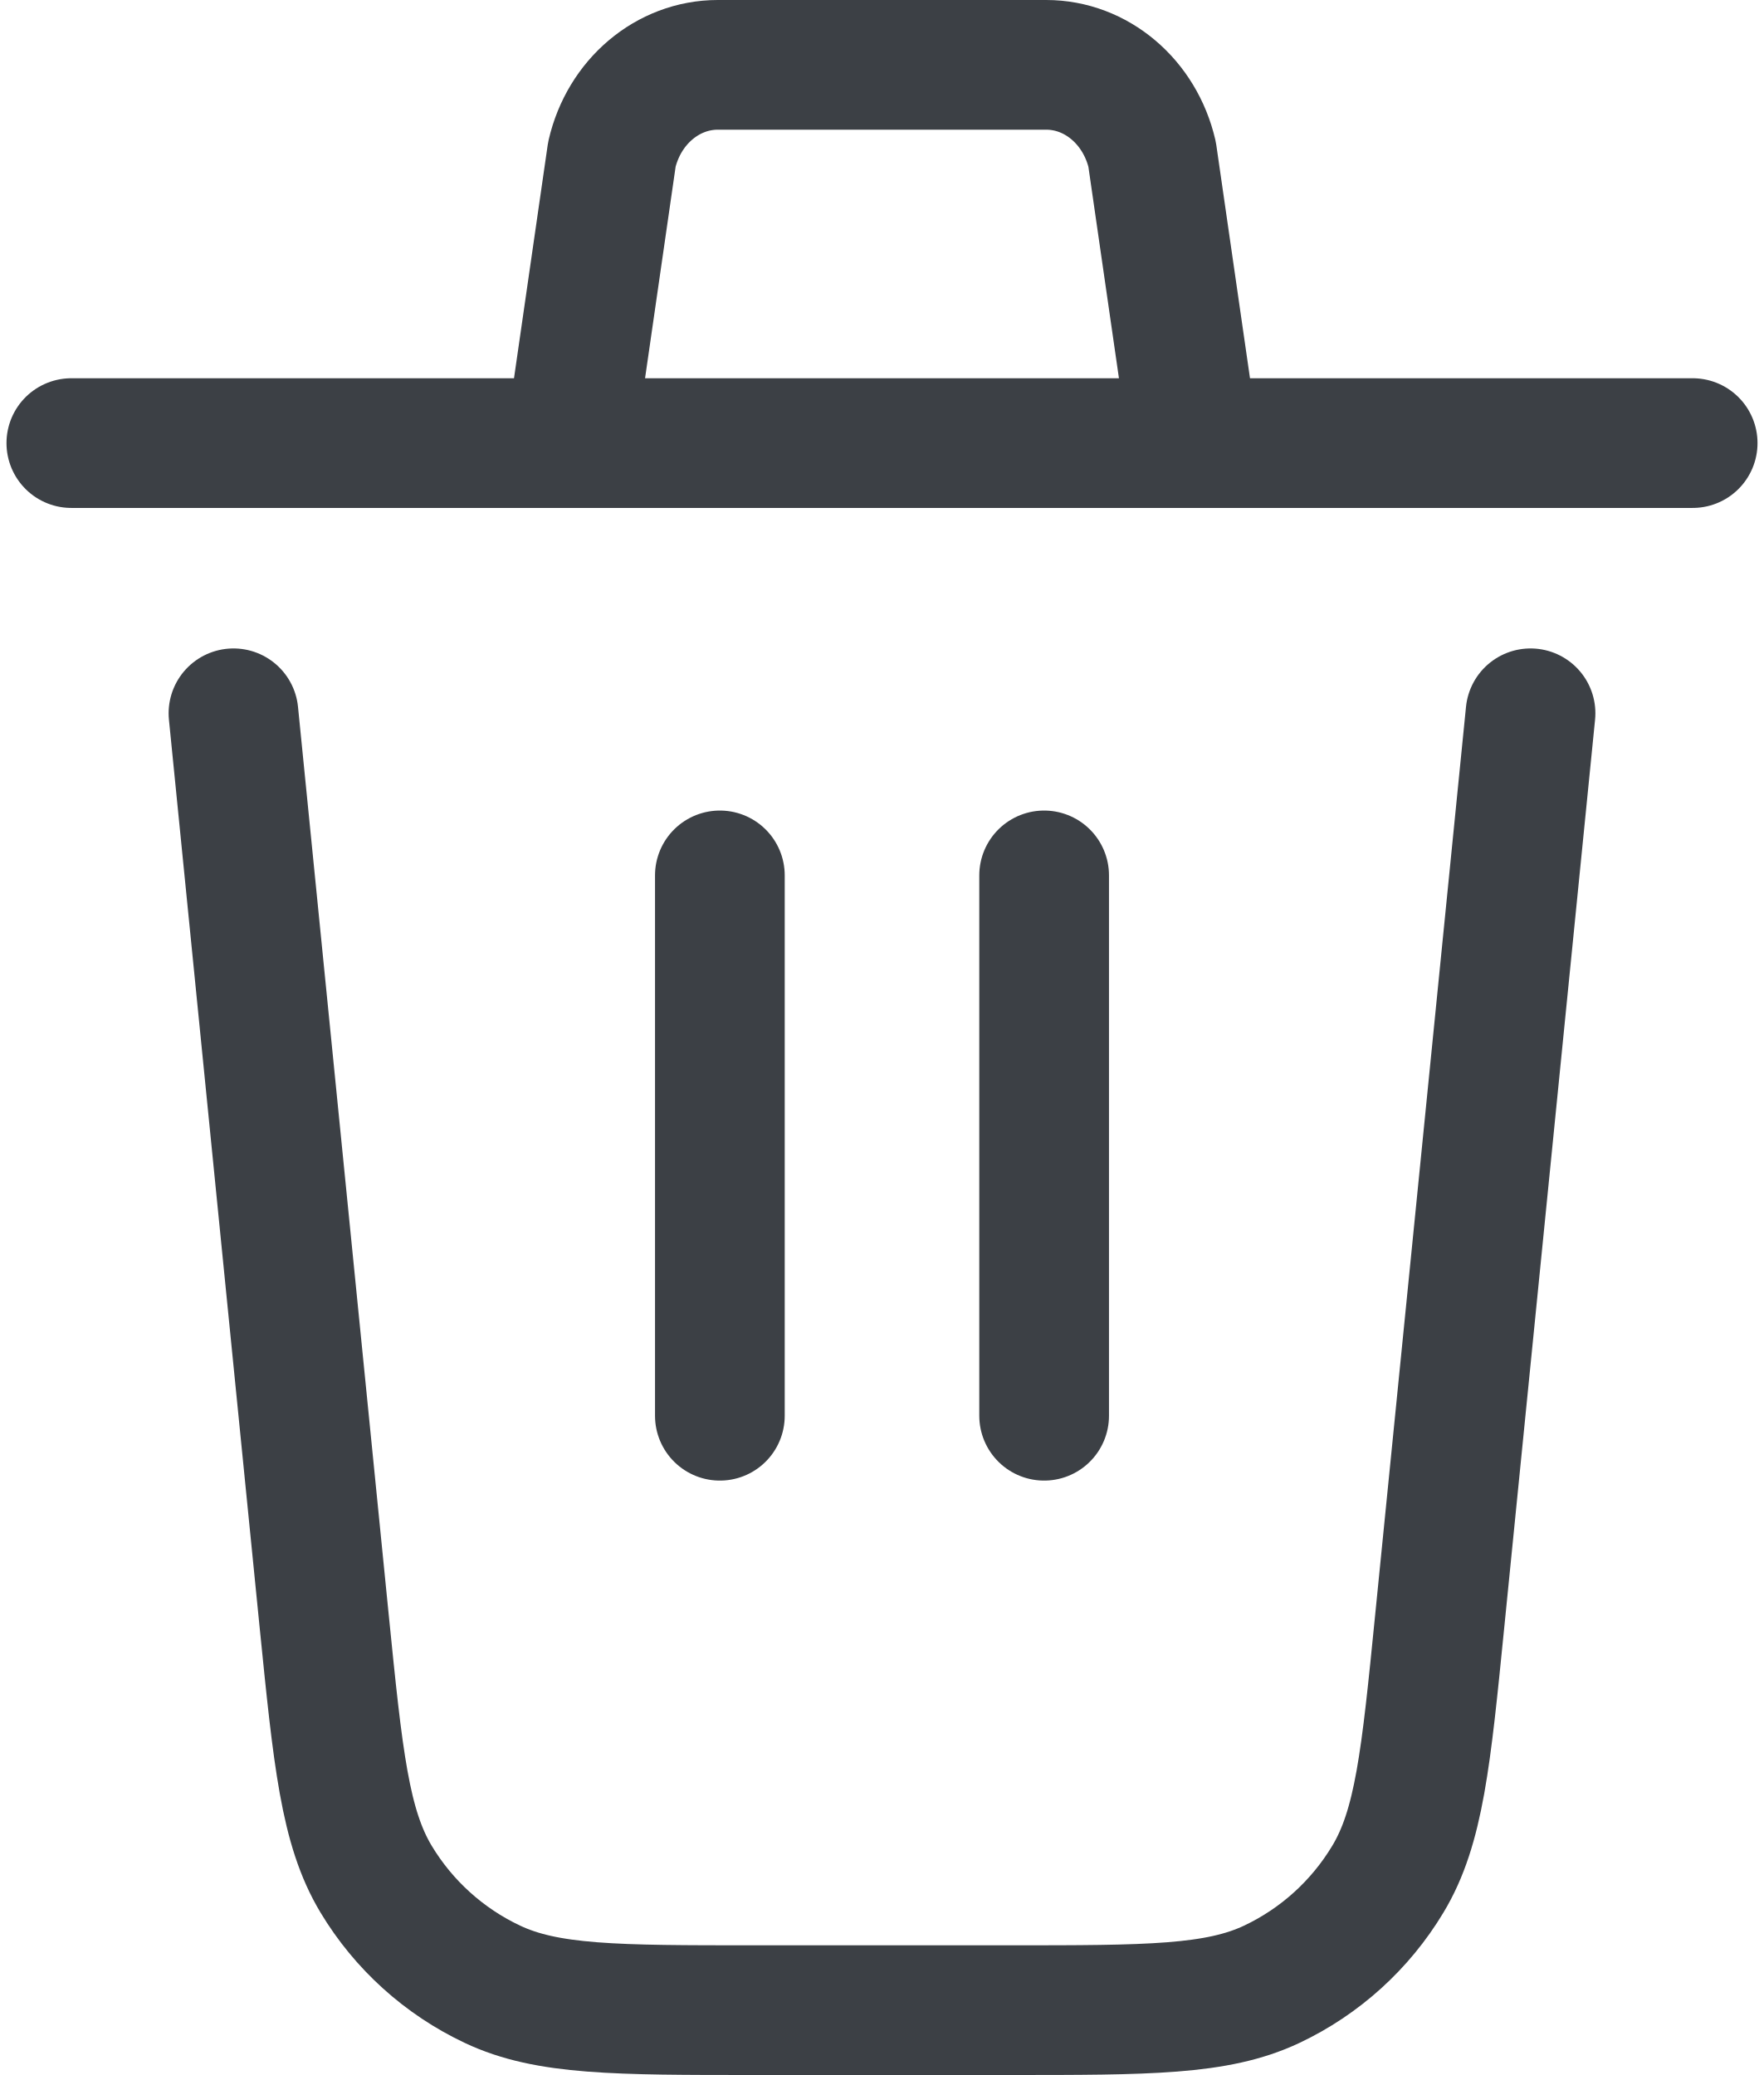
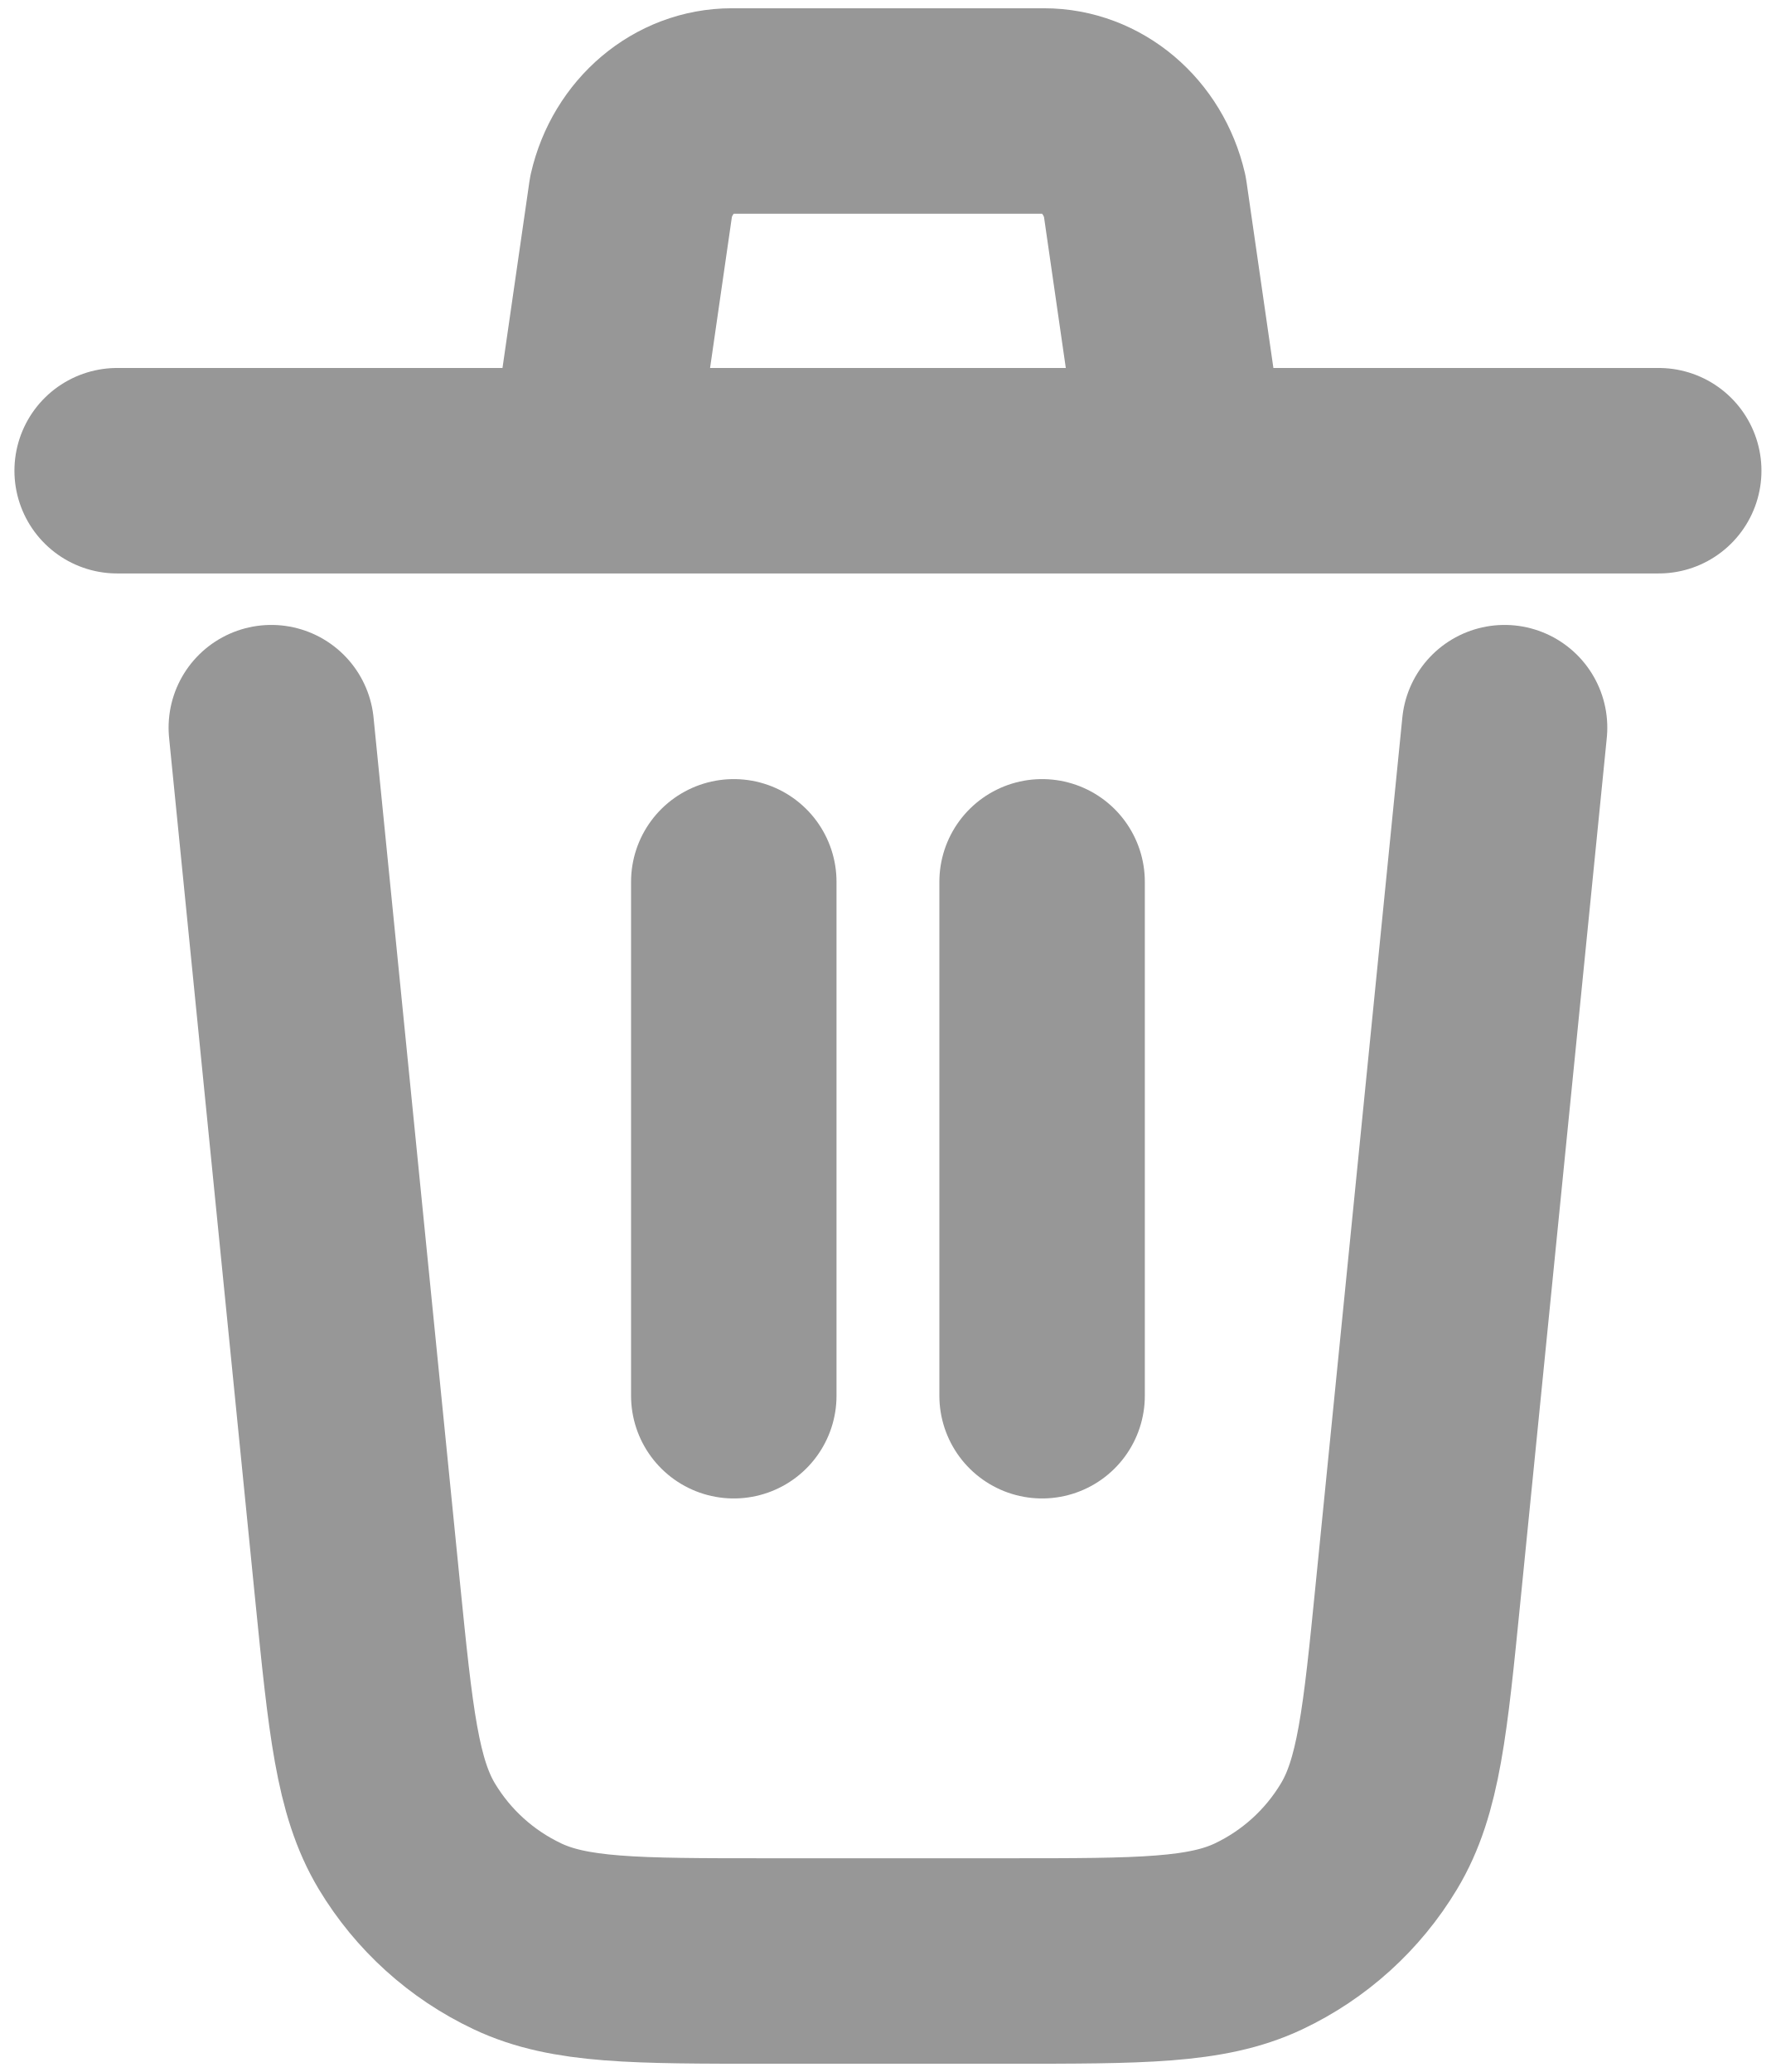
- <svg xmlns="http://www.w3.org/2000/svg" width="68" height="80" viewBox="0 0 68 80" fill="none">
-   <path d="M59 27.5L55.5 62.492C54.971 67.796 54.708 70.446 53.5 72.45C52.44 74.214 50.882 75.625 49.021 76.504C46.908 77.5 44.25 77.5 38.917 77.5H29.083C23.754 77.5 21.092 77.5 18.979 76.5C17.117 75.621 15.557 74.211 14.496 72.446C13.296 70.446 13.029 67.796 12.496 62.492L9 27.5M40.25 54.583V33.75M27.75 54.583V33.75M2.75 17.083H21.979M21.979 17.083L23.587 5.95C24.054 3.925 25.738 2.5 27.671 2.5H40.329C42.263 2.5 43.942 3.925 44.413 5.95L46.021 17.083M21.979 17.083H46.021M46.021 17.083H65.25" stroke="#3C4045" stroke-width="5" stroke-linecap="round" stroke-linejoin="round" />
+ <svg xmlns="http://www.w3.org/2000/svg" width="72" height="84" viewBox="0 0 72 84" fill="none">
+   <path d="M61 29.5L57.5 64.492C56.971 69.796 56.708 72.446 55.5 74.45C54.44 76.214 52.882 77.625 51.021 78.504C48.908 79.5 46.25 79.5 40.917 79.5H31.083C25.754 79.5 23.092 79.5 20.979 78.5C19.117 77.621 17.557 76.211 16.496 74.446C15.296 72.446 15.029 69.796 14.496 64.492L11 29.5M42.25 56.583V35.75M29.75 56.583V35.75M4.75 19.083H23.979M23.979 19.083L25.587 7.95C26.054 5.925 27.738 4.5 29.671 4.5H42.329C44.263 4.5 45.942 5.925 46.413 7.95L48.021 19.083M23.979 19.083H48.021M48.021 19.083H67.25" stroke="#979797" stroke-width="8.33" stroke-linecap="round" stroke-linejoin="round" />
</svg>
